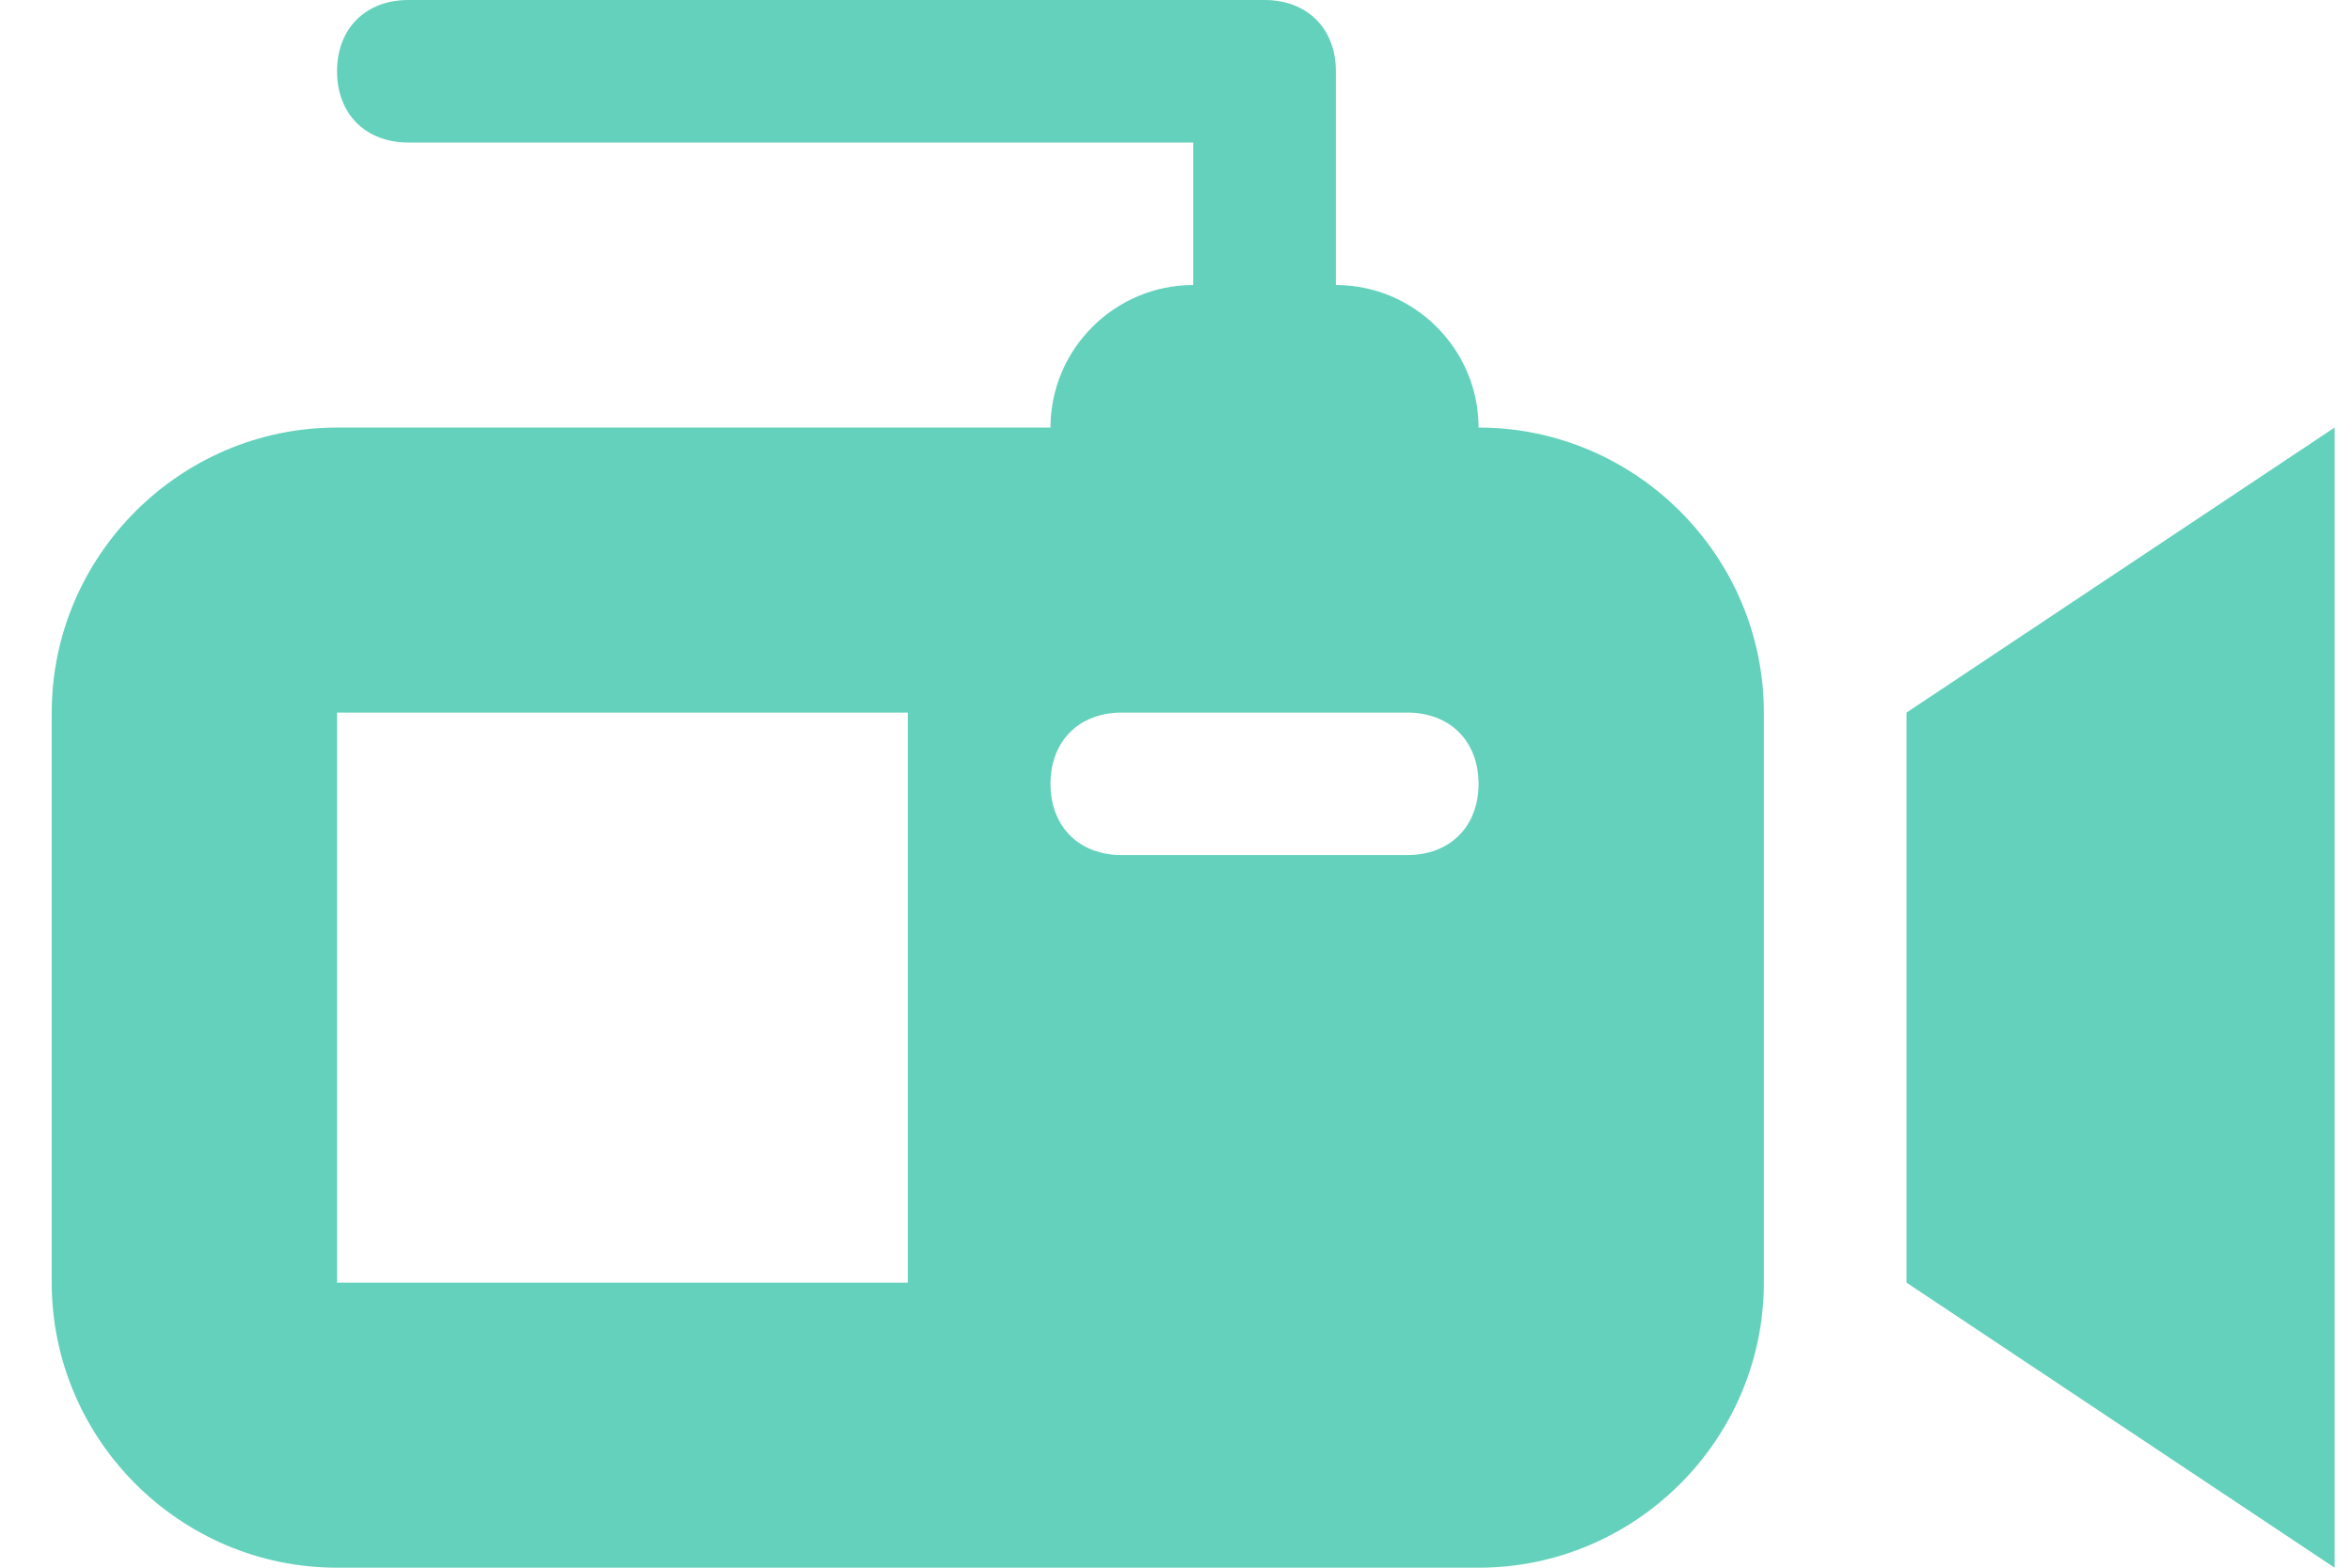
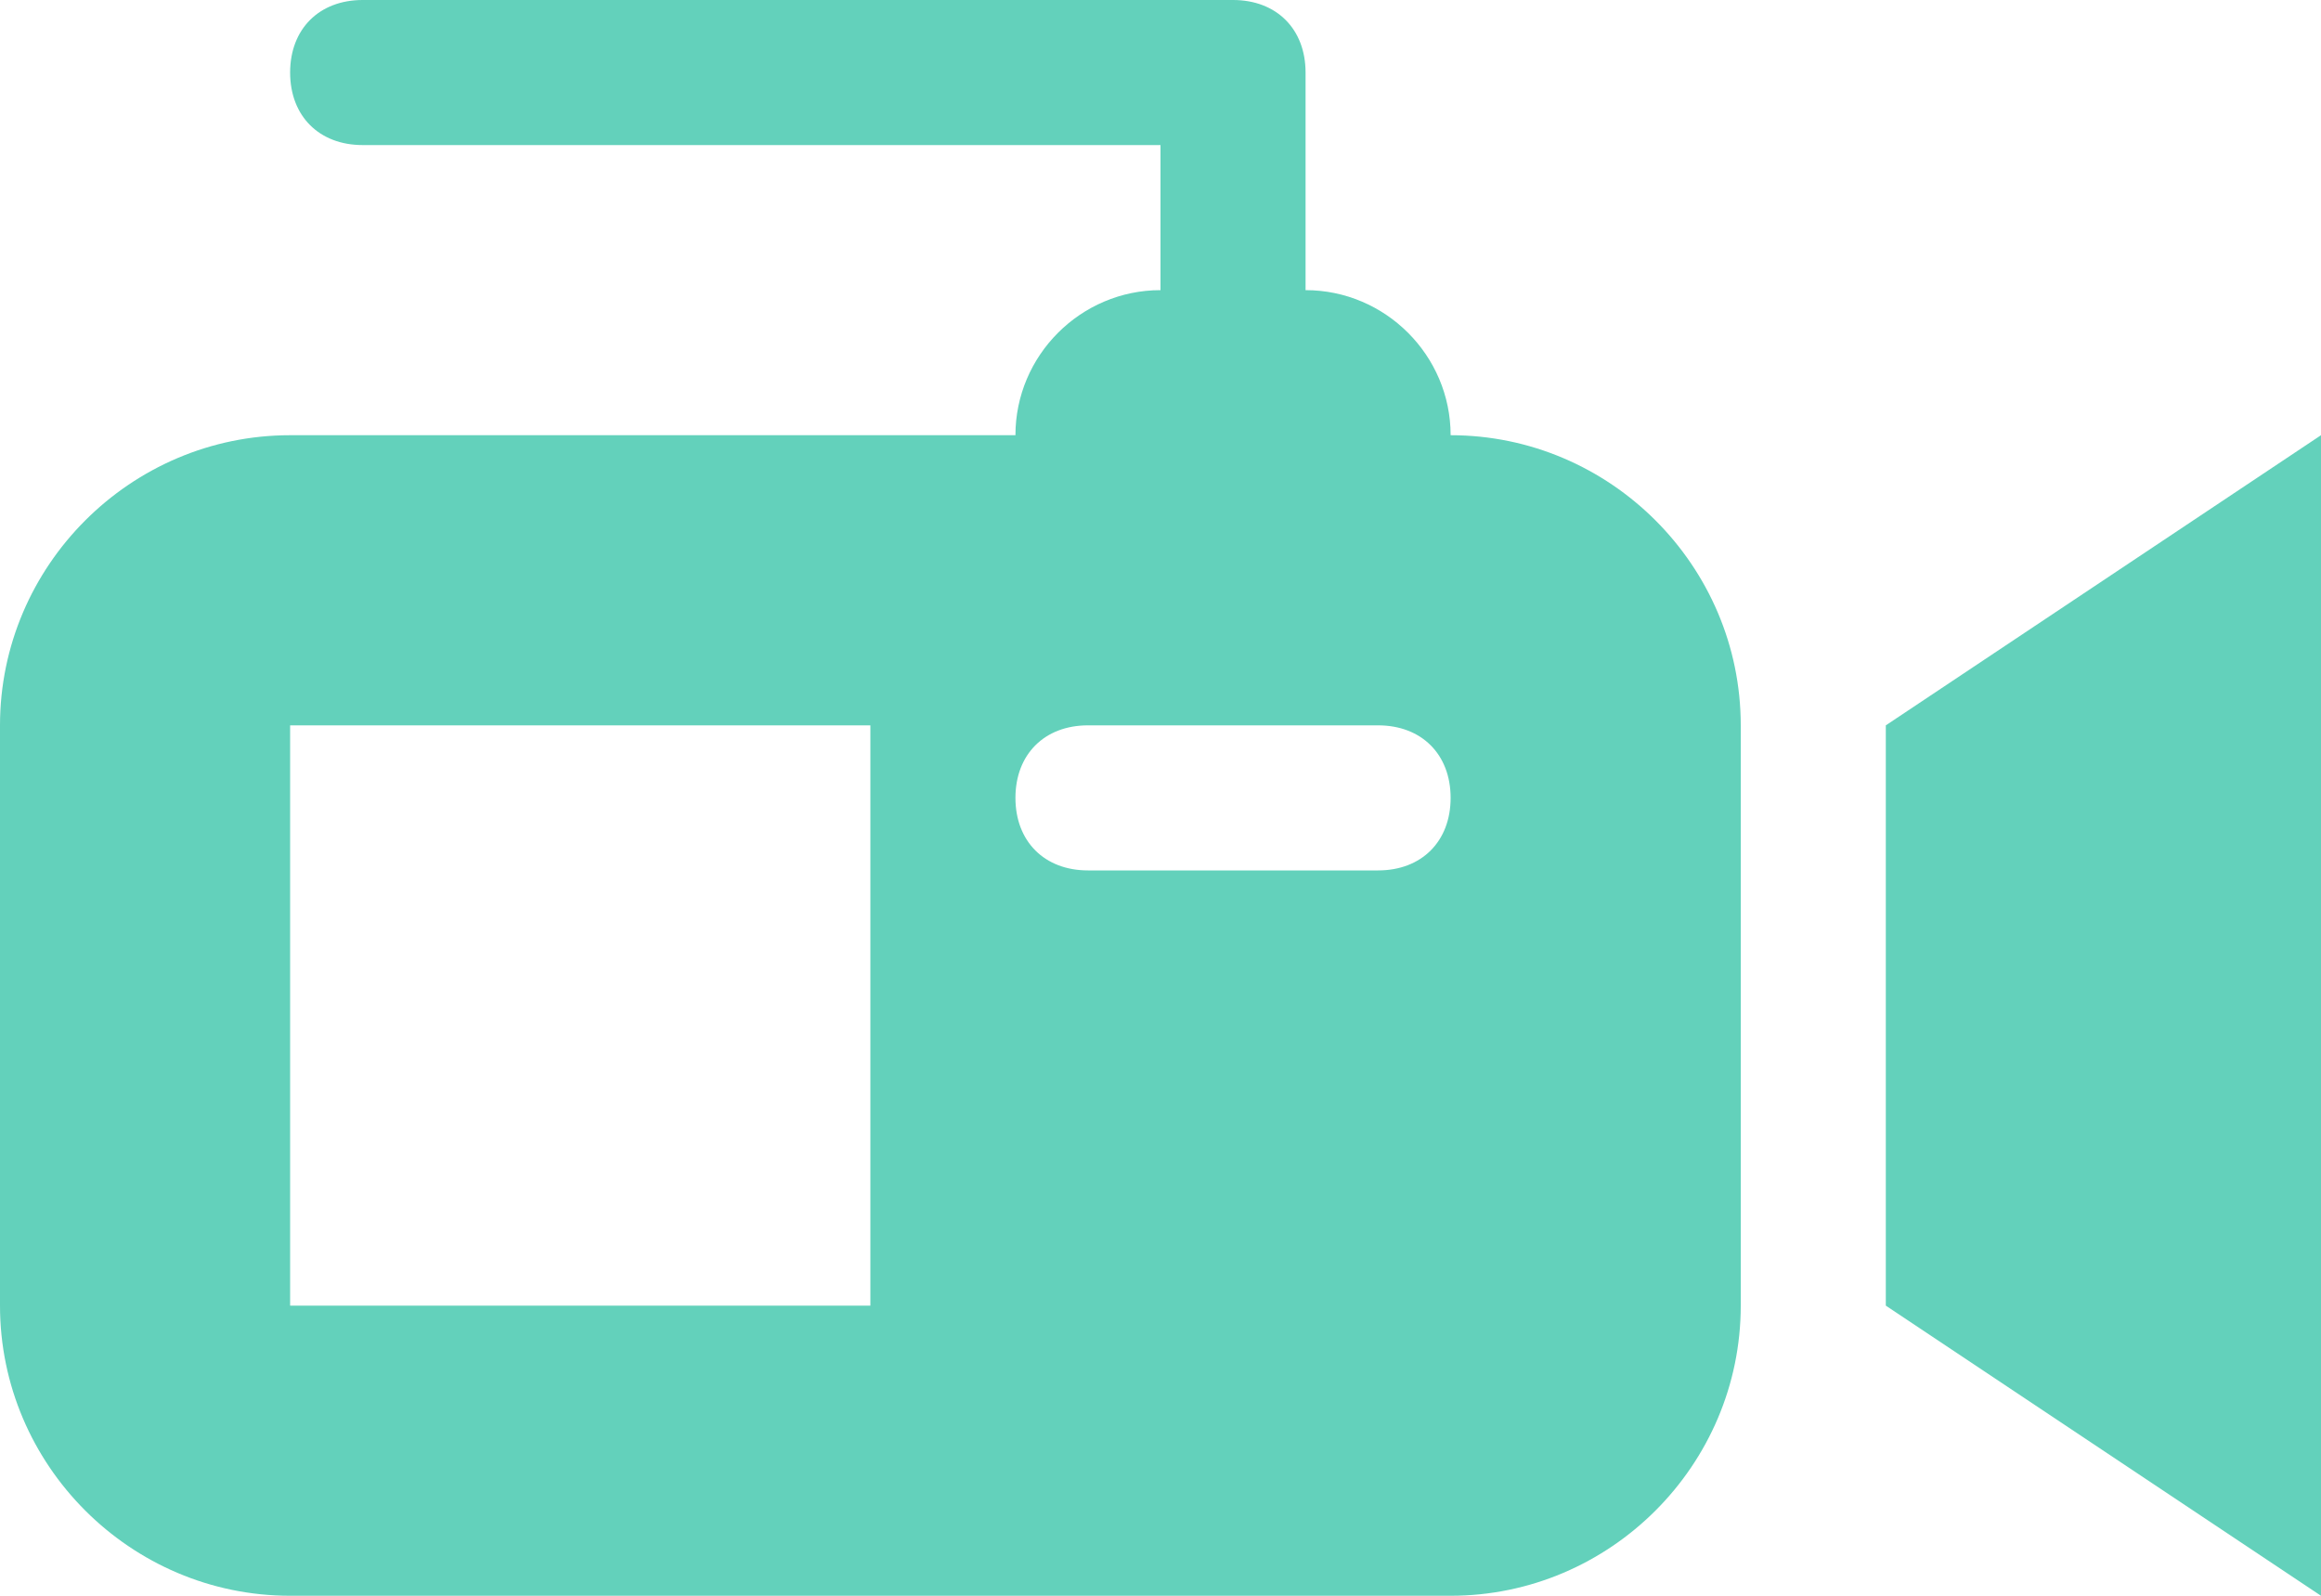
- <svg xmlns="http://www.w3.org/2000/svg" width="33" height="22" viewBox="0 0 33 22" fill="none">
-   <path d="M26.75 10L32.756 6V22L26.75 18V10ZM24.748 10V18C24.748 20.2 22.947 22 20.745 22H4.729C2.527 22 0.726 20.2 0.726 18V10C0.726 7.8 2.527 6 4.729 6H14.739C14.739 4.9 15.64 4 16.741 4V2H5.73C5.13 2 4.729 1.6 4.729 1C4.729 0.4 5.13 0 5.73 0H17.742C18.342 0 18.743 0.4 18.743 1V4C19.844 4 20.745 4.9 20.745 6C22.947 6 24.748 7.8 24.748 10ZM12.737 10H4.729V18H12.737V10ZM20.745 11C20.745 10.4 20.344 10 19.744 10H15.74C15.139 10 14.739 10.4 14.739 11C14.739 11.6 15.139 12 15.74 12H19.744C20.344 12 20.745 11.6 20.745 11Z" fill="#63D1BB" />
+ <svg xmlns="http://www.w3.org/2000/svg" width="32" height="22" viewBox="0 0 32 22" fill="none">
+   <path d="M26 10L32 6V22L26 18V10ZM24 10V18C24 20.2 22.2 22 20 22H4C1.8 22 0 20.2 0 18V10C0 7.8 1.8 6 4 6H14C14 4.9 14.9 4 16 4V2H5C4.4 2 4 1.6 4 1C4 0.4 4.4 0 5 0H17C17.6 0 18 0.4 18 1V4C19.1 4 20 4.9 20 6C22.2 6 24 7.8 24 10ZM12 10H4V18H12V10ZM20 11C20 10.4 19.6 10 19 10H15C14.4 10 14 10.4 14 11C14 11.6 14.4 12 15 12H19C19.6 12 20 11.6 20 11Z" fill="#63D1BB" />
</svg>
